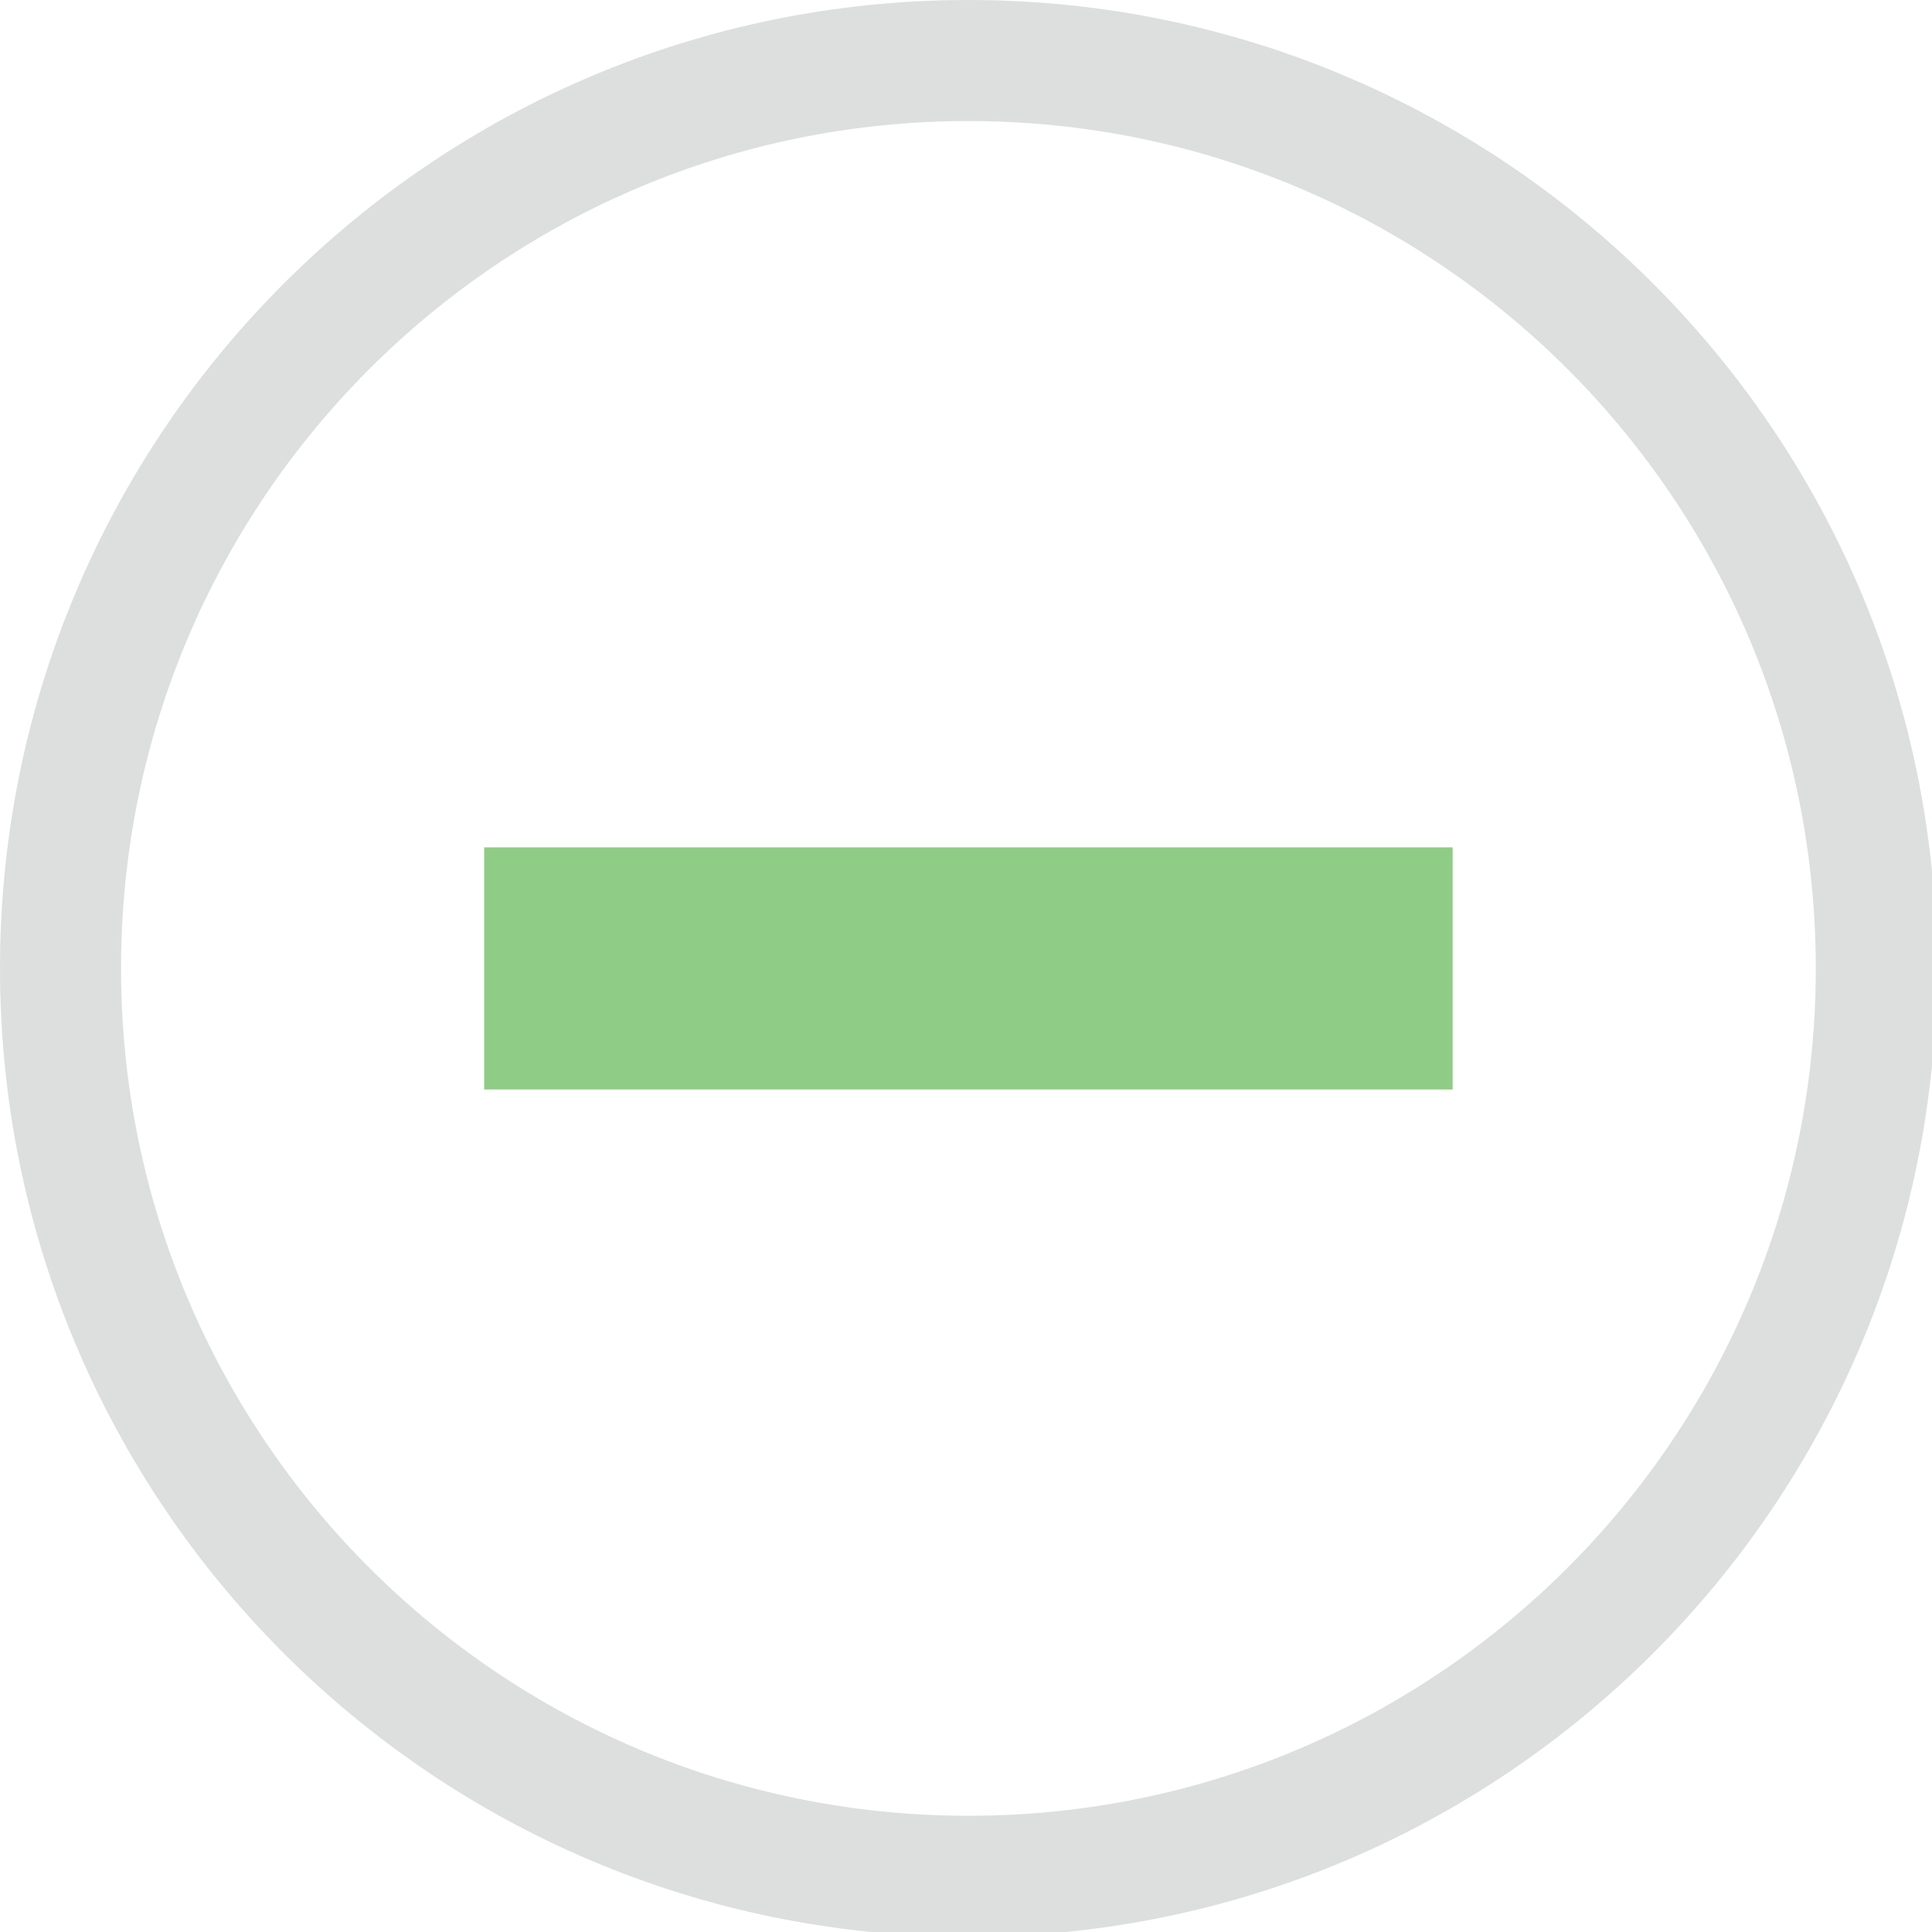
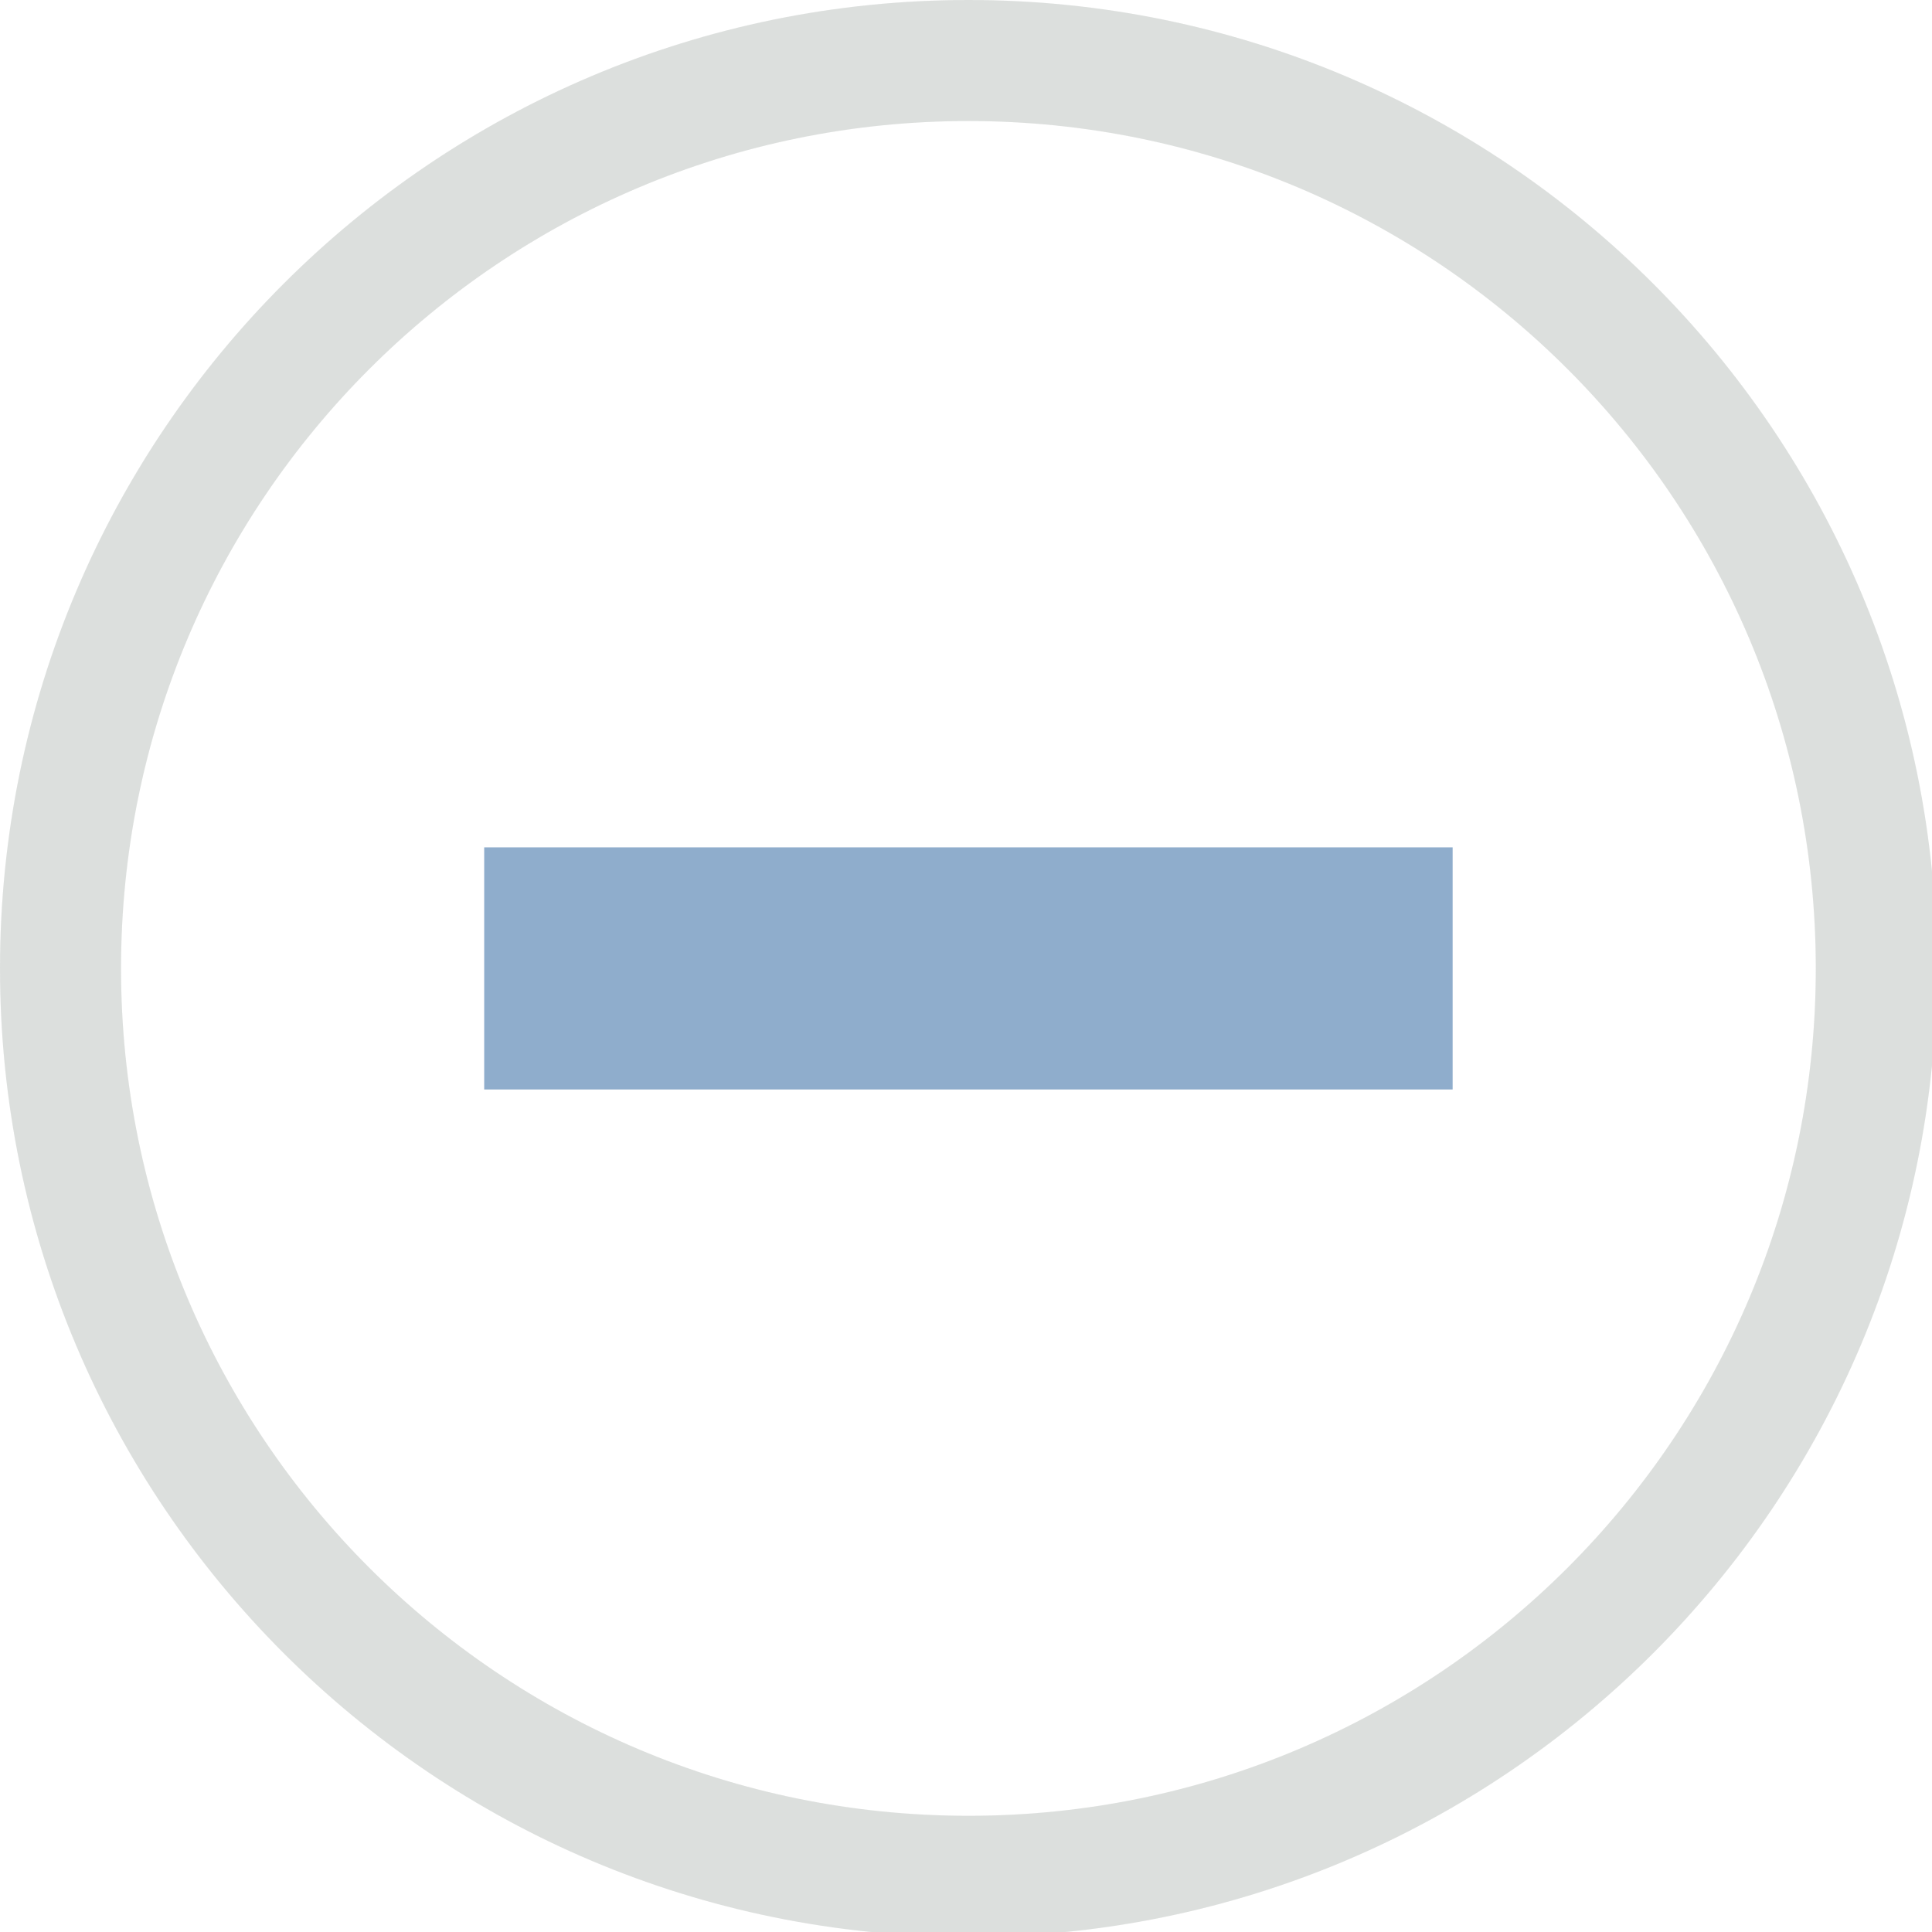
<svg xmlns="http://www.w3.org/2000/svg" width="133pt" height="133pt" viewBox="0 0 133 133" version="1.1">
  <g id="surface1">
    <path style=" stroke:none;fill-rule:nonzero;fill:#c5c8c6;fill-opacity:0.5;" d="M 66.668 0 C 29.852 0 0 29.852 0 66.668 C 0 103.484 29.852 133.332 66.668 133.332 C 103.484 133.332 133.332 103.484 133.332 66.668 C 133.332 29.852 103.484 0 66.668 0 Z M 66.668 8.332 C 98.895 8.332 125 34.441 125 66.668 C 125 98.895 98.895 125 66.668 125 C 34.441 125 8.332 98.895 8.332 66.668 C 8.332 34.441 34.441 8.332 66.668 8.332 Z M 66.668 8.332 " />
    <path style=" stroke:none;fill-rule:nonzero;fill:#c5c8c6;fill-opacity:0.15;" d="M 66.668 0 C 29.852 0 0 29.852 0 66.668 C 0 103.484 29.852 133.332 66.668 133.332 C 103.484 133.332 133.332 103.484 133.332 66.668 C 133.332 29.852 103.484 0 66.668 0 Z M 66.668 8.332 C 98.895 8.332 125 34.441 125 66.668 C 125 98.895 98.895 125 66.668 125 C 34.441 125 8.332 98.895 8.332 66.668 C 8.332 34.441 34.441 8.332 66.668 8.332 Z M 66.668 8.332 " />
-     <path style=" stroke:none;fill-rule:nonzero;fill:#8fcc85;fill-opacity:1;" d="M 33.332 58.332 L 100 58.332 L 100 75 L 33.332 75 Z M 33.332 58.332 " />
+     <path style=" stroke:none;fill-rule:nonzero;fill:#8fadcc;fill-opacity:1;" d="M 33.332 58.332 L 100 58.332 L 100 75 L 33.332 75 Z M 33.332 58.332 " />
  </g>
</svg>
